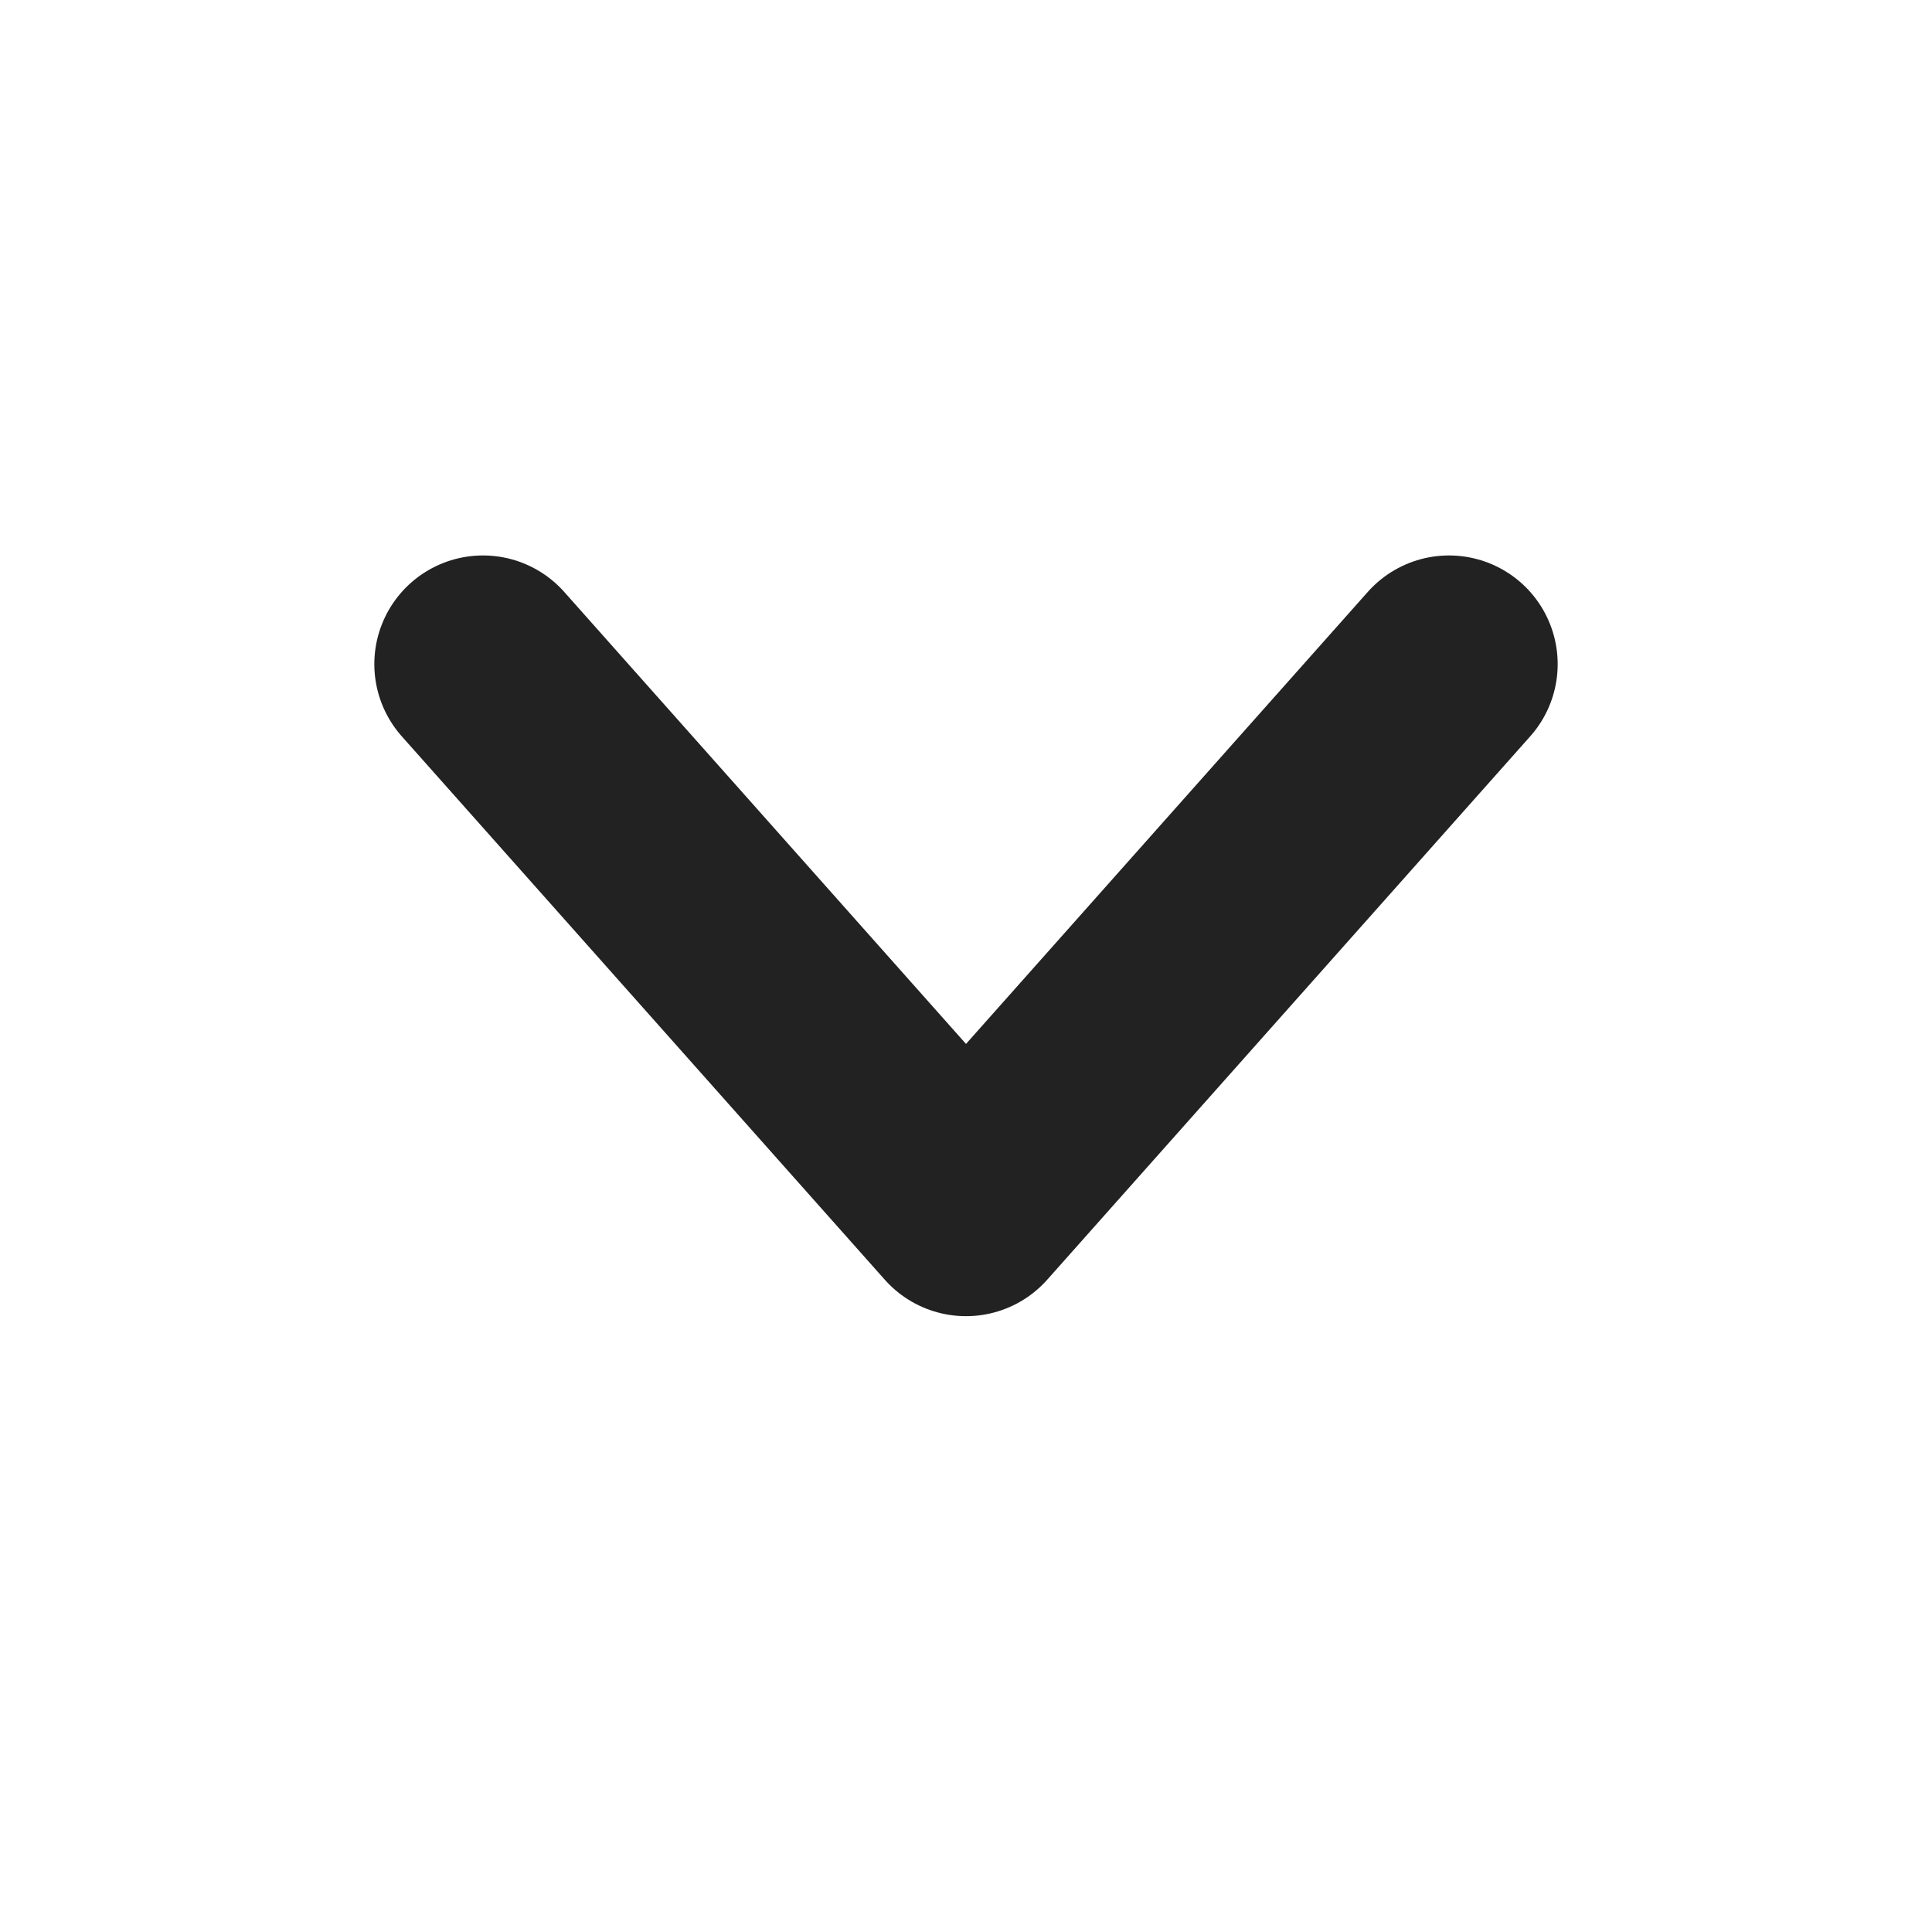
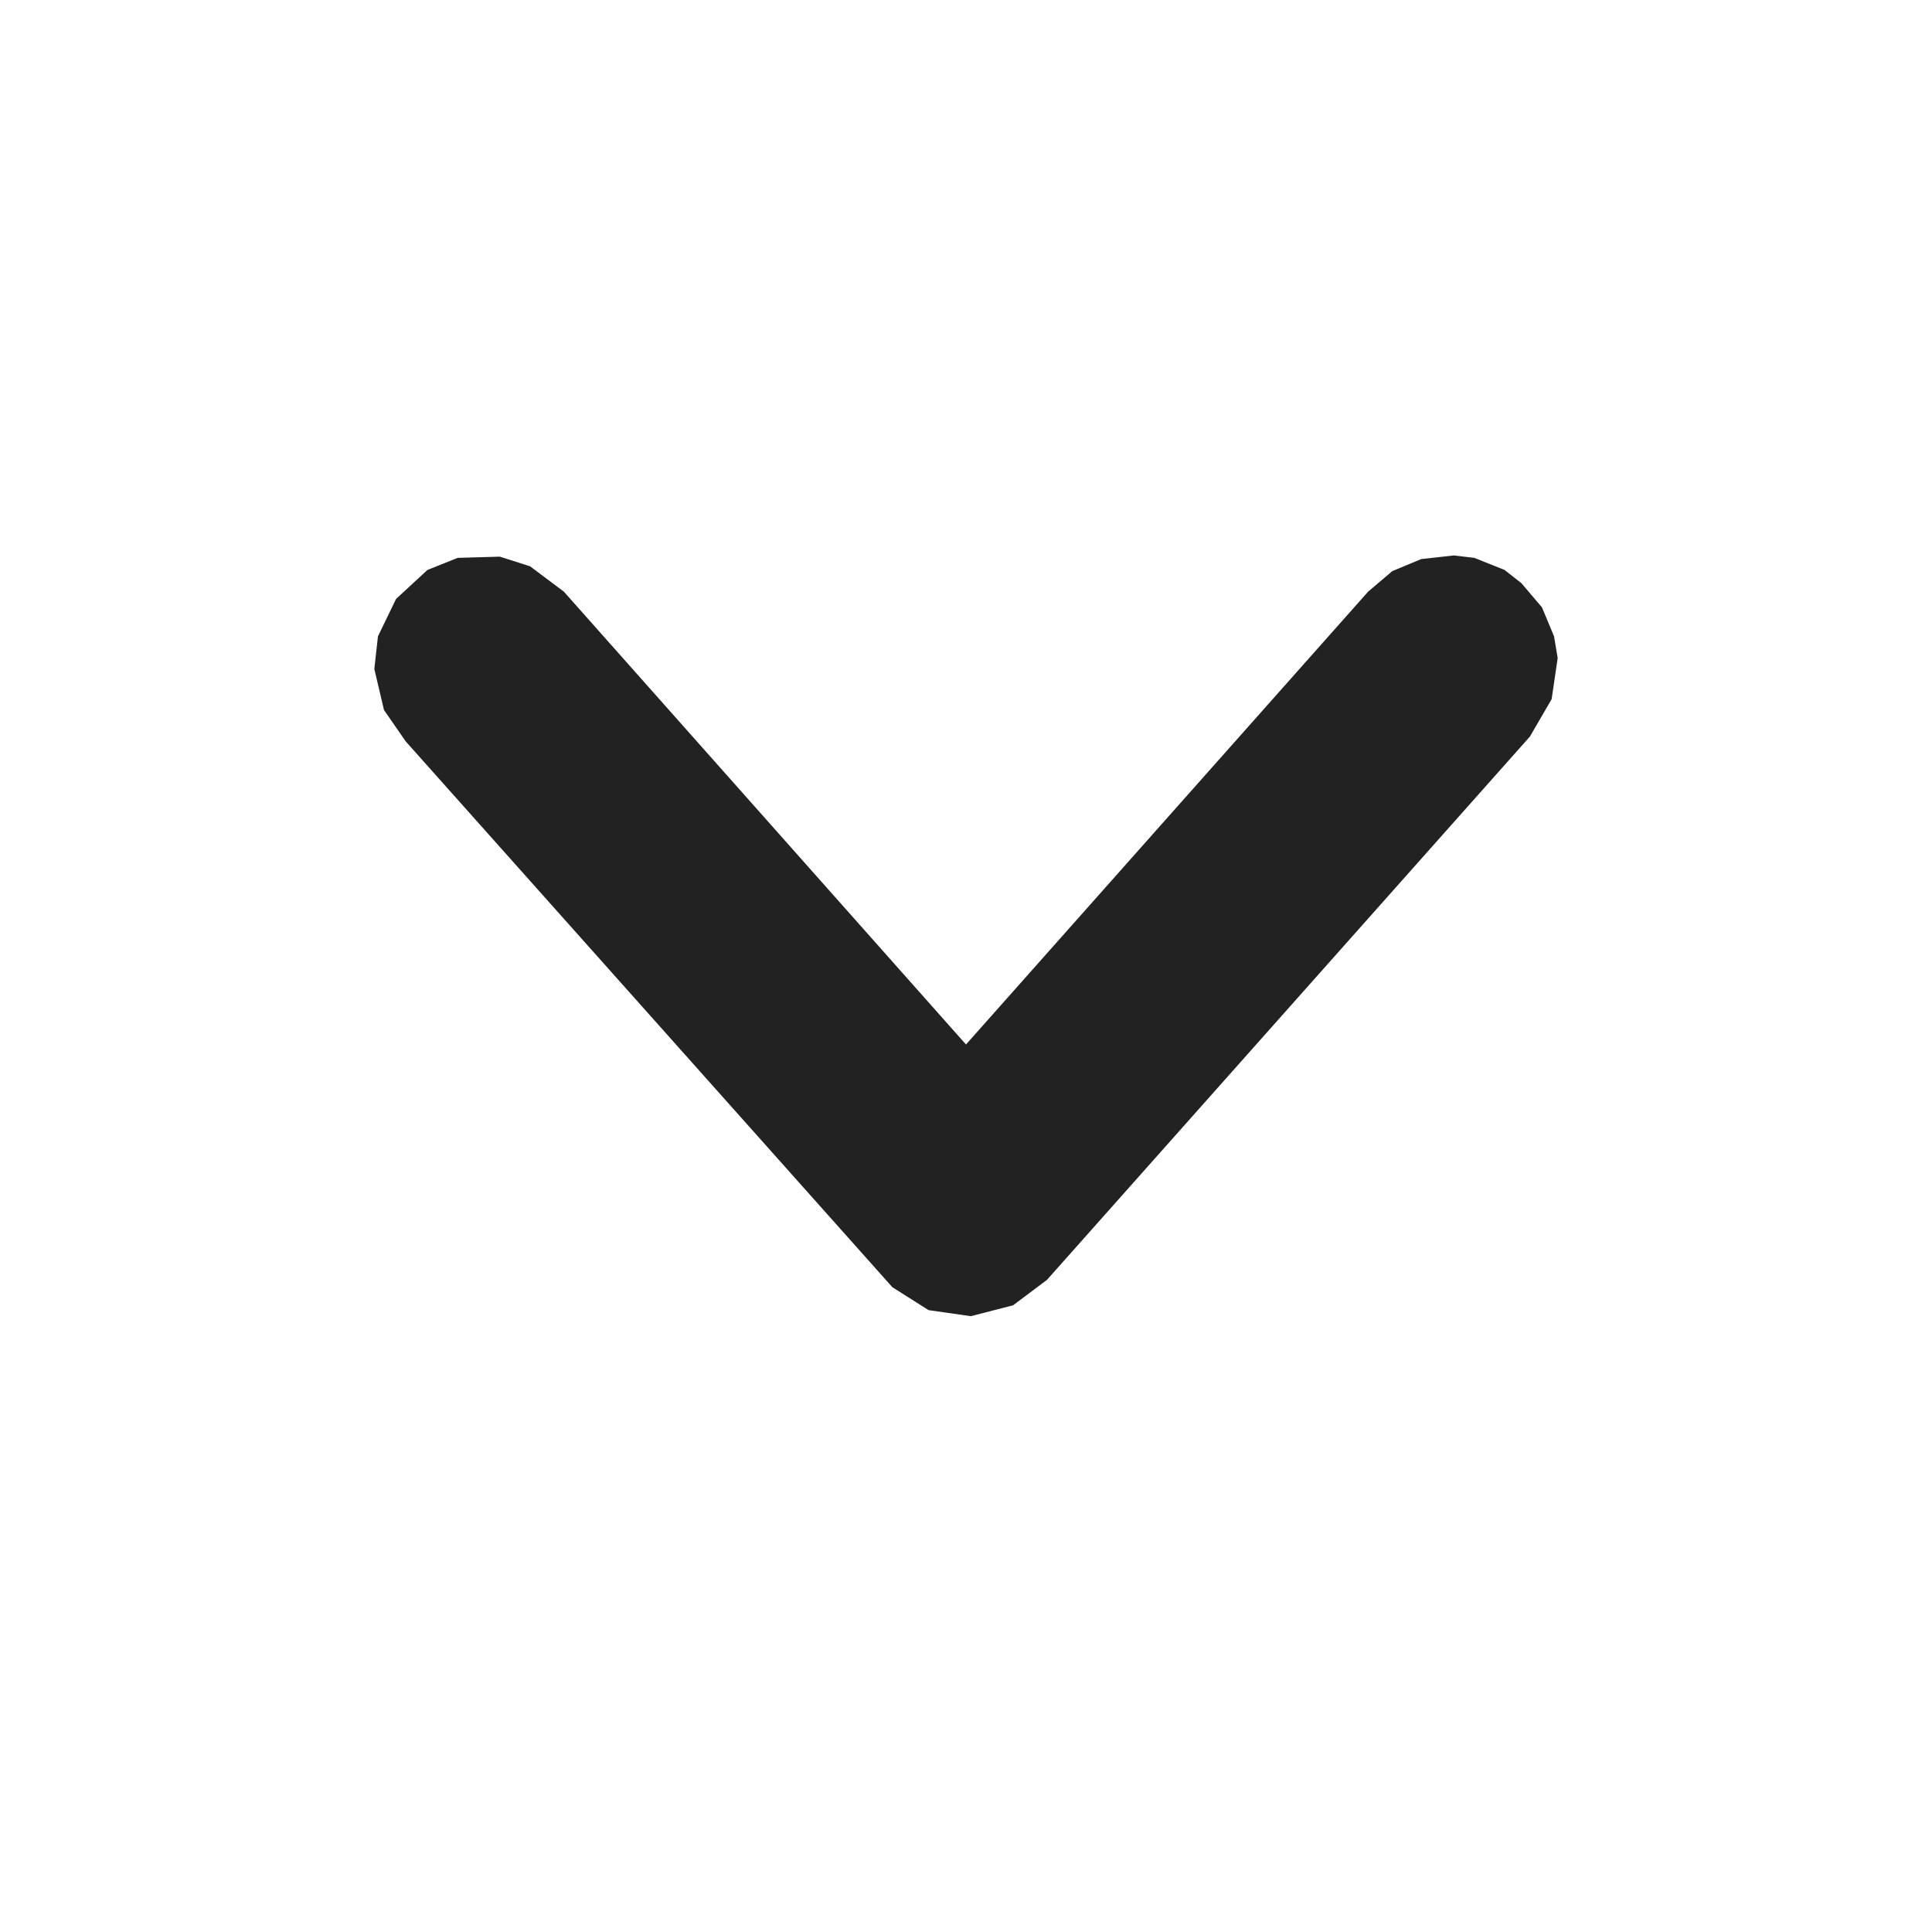
<svg xmlns="http://www.w3.org/2000/svg" width="16" height="16" viewBox="0 0 16 16">
-   <path d="M4 5.5 8 10l4-4.5" fill="none" stroke="#222" stroke-width="1.8" stroke-linecap="round" stroke-linejoin="round" />
+   <path d="M3.36 6.14L7.39 10.66L7.69 10.85L8.04 10.9L8.39 10.81L8.67 10.6L12.67 6.1L12.85 5.79L12.9 5.45L12.87 5.27L12.77 5.03L12.6 4.83L12.46 4.72L12.21 4.62L12.04 4.6L11.77 4.63L11.53 4.73L11.33 4.9L8 8.65L4.67 4.9L4.39 4.69L4.14 4.61L3.79 4.62L3.54 4.72L3.28 4.96L3.13 5.27L3.1 5.54L3.18 5.88Z" fill="#222" fill-rule="evenodd" />
</svg>
